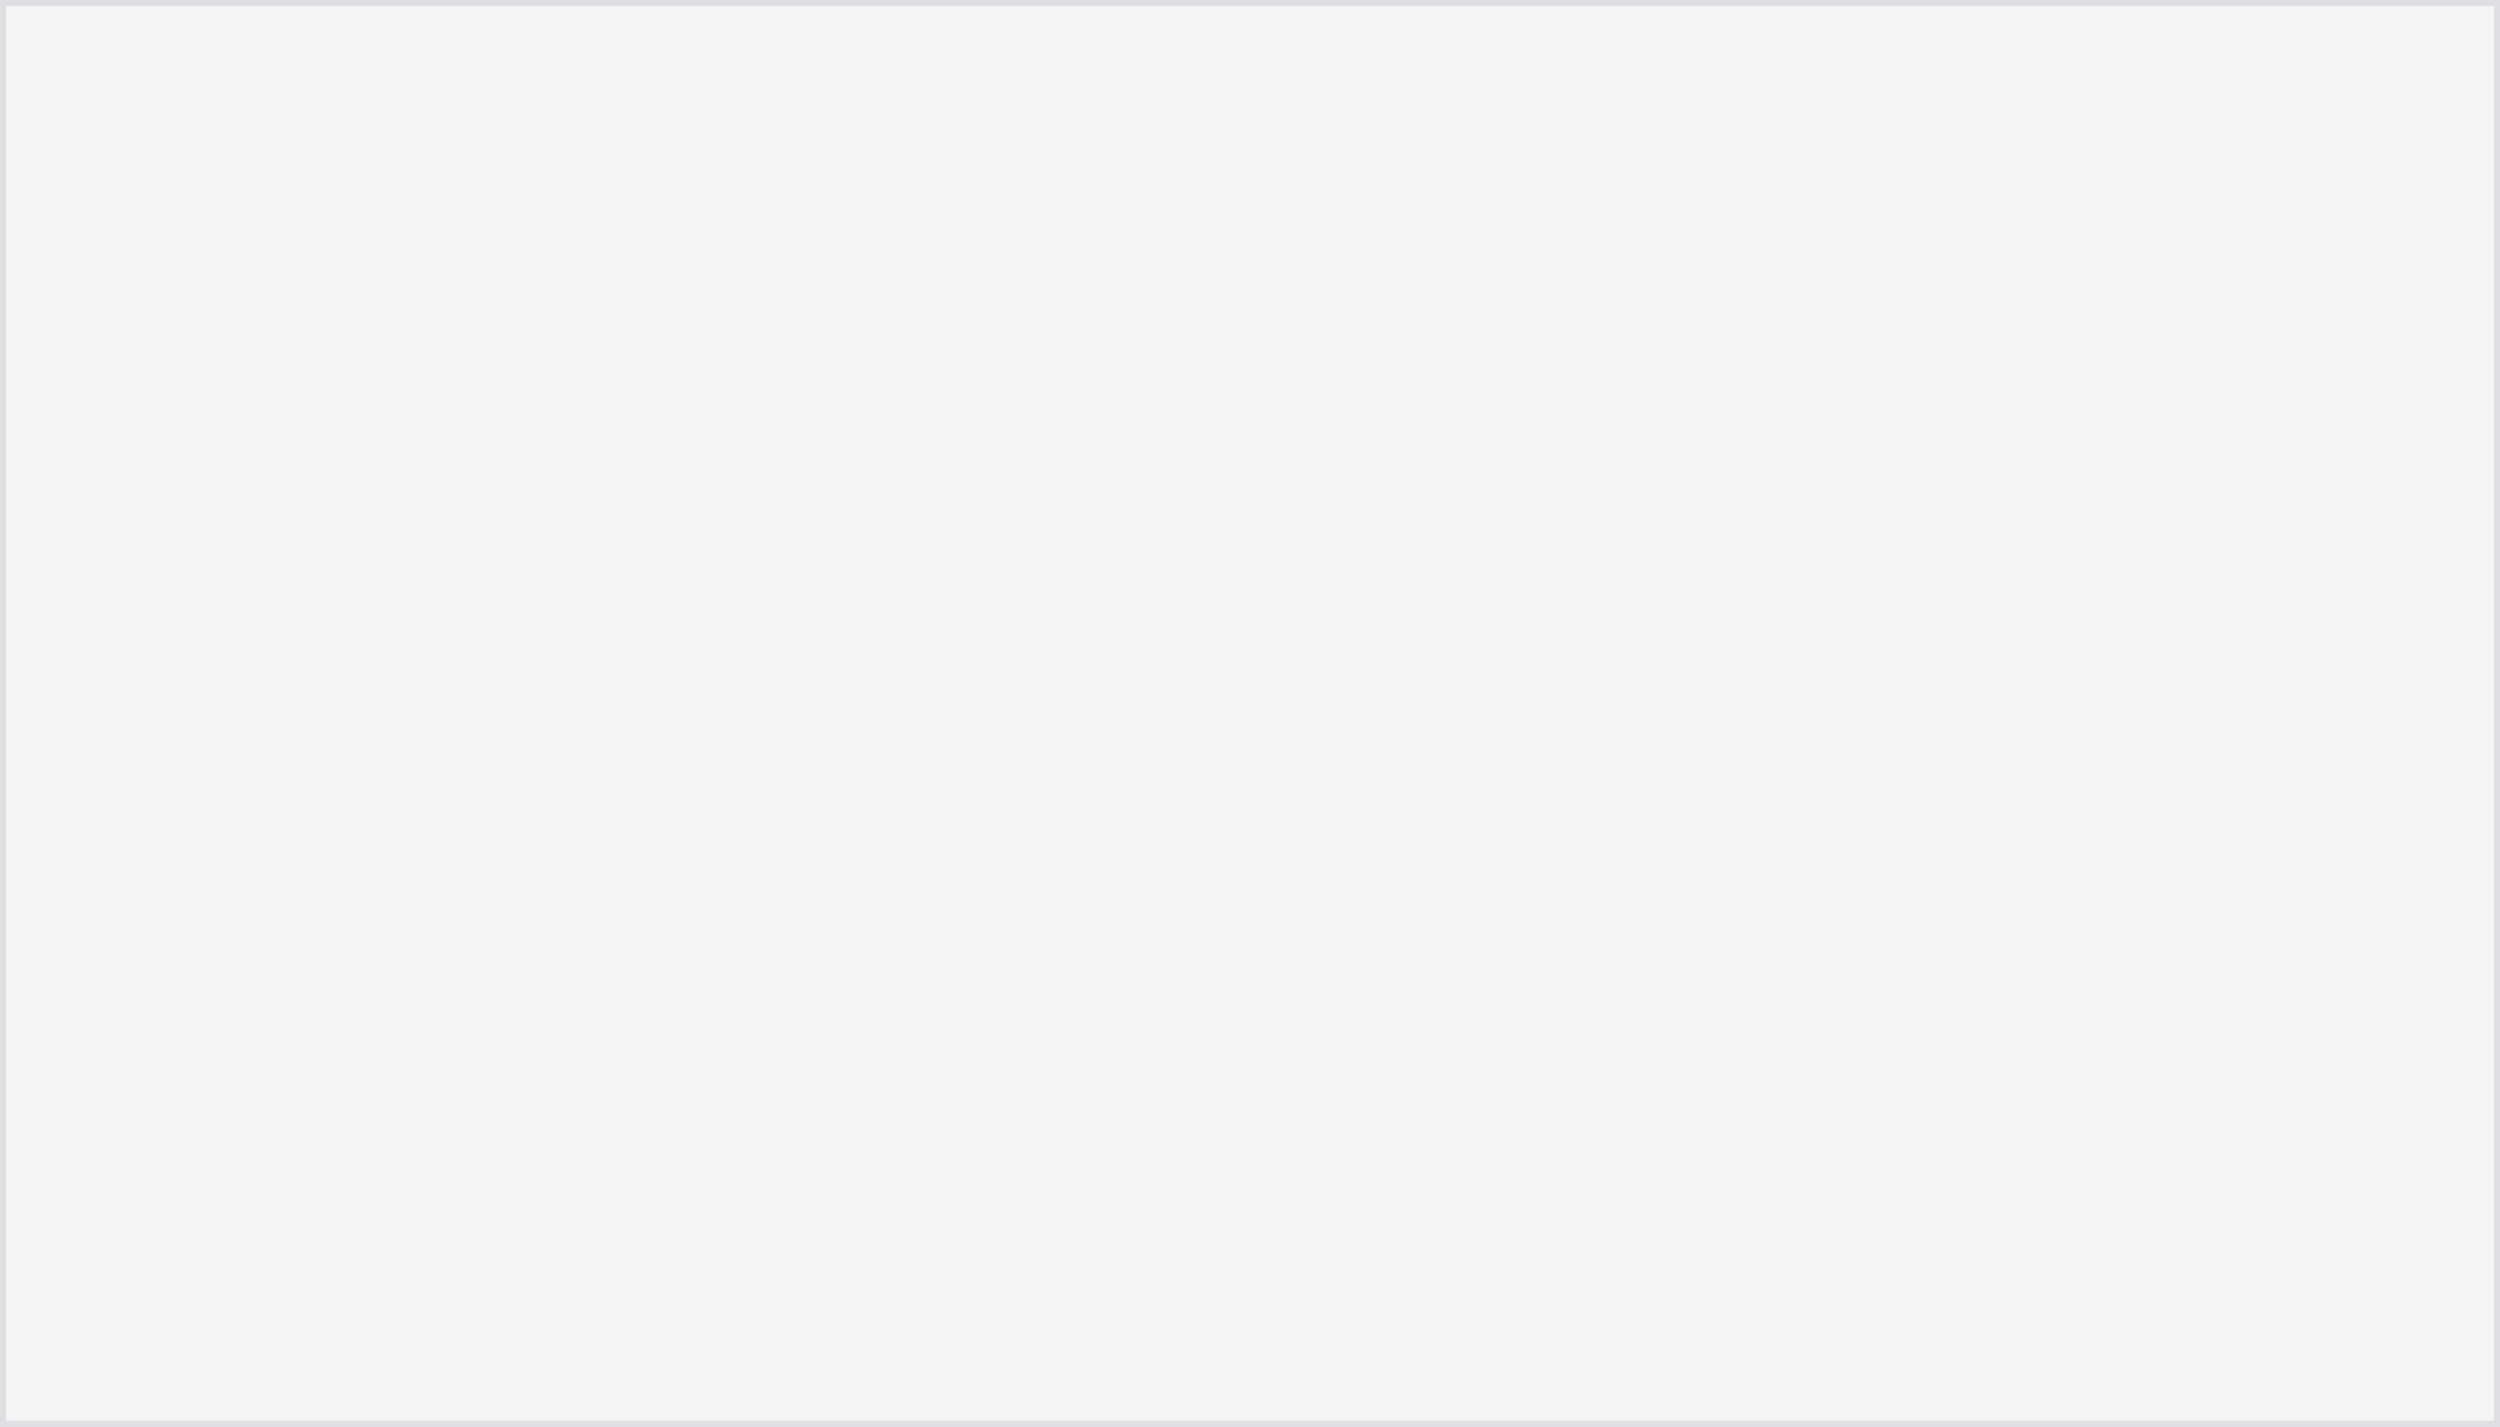
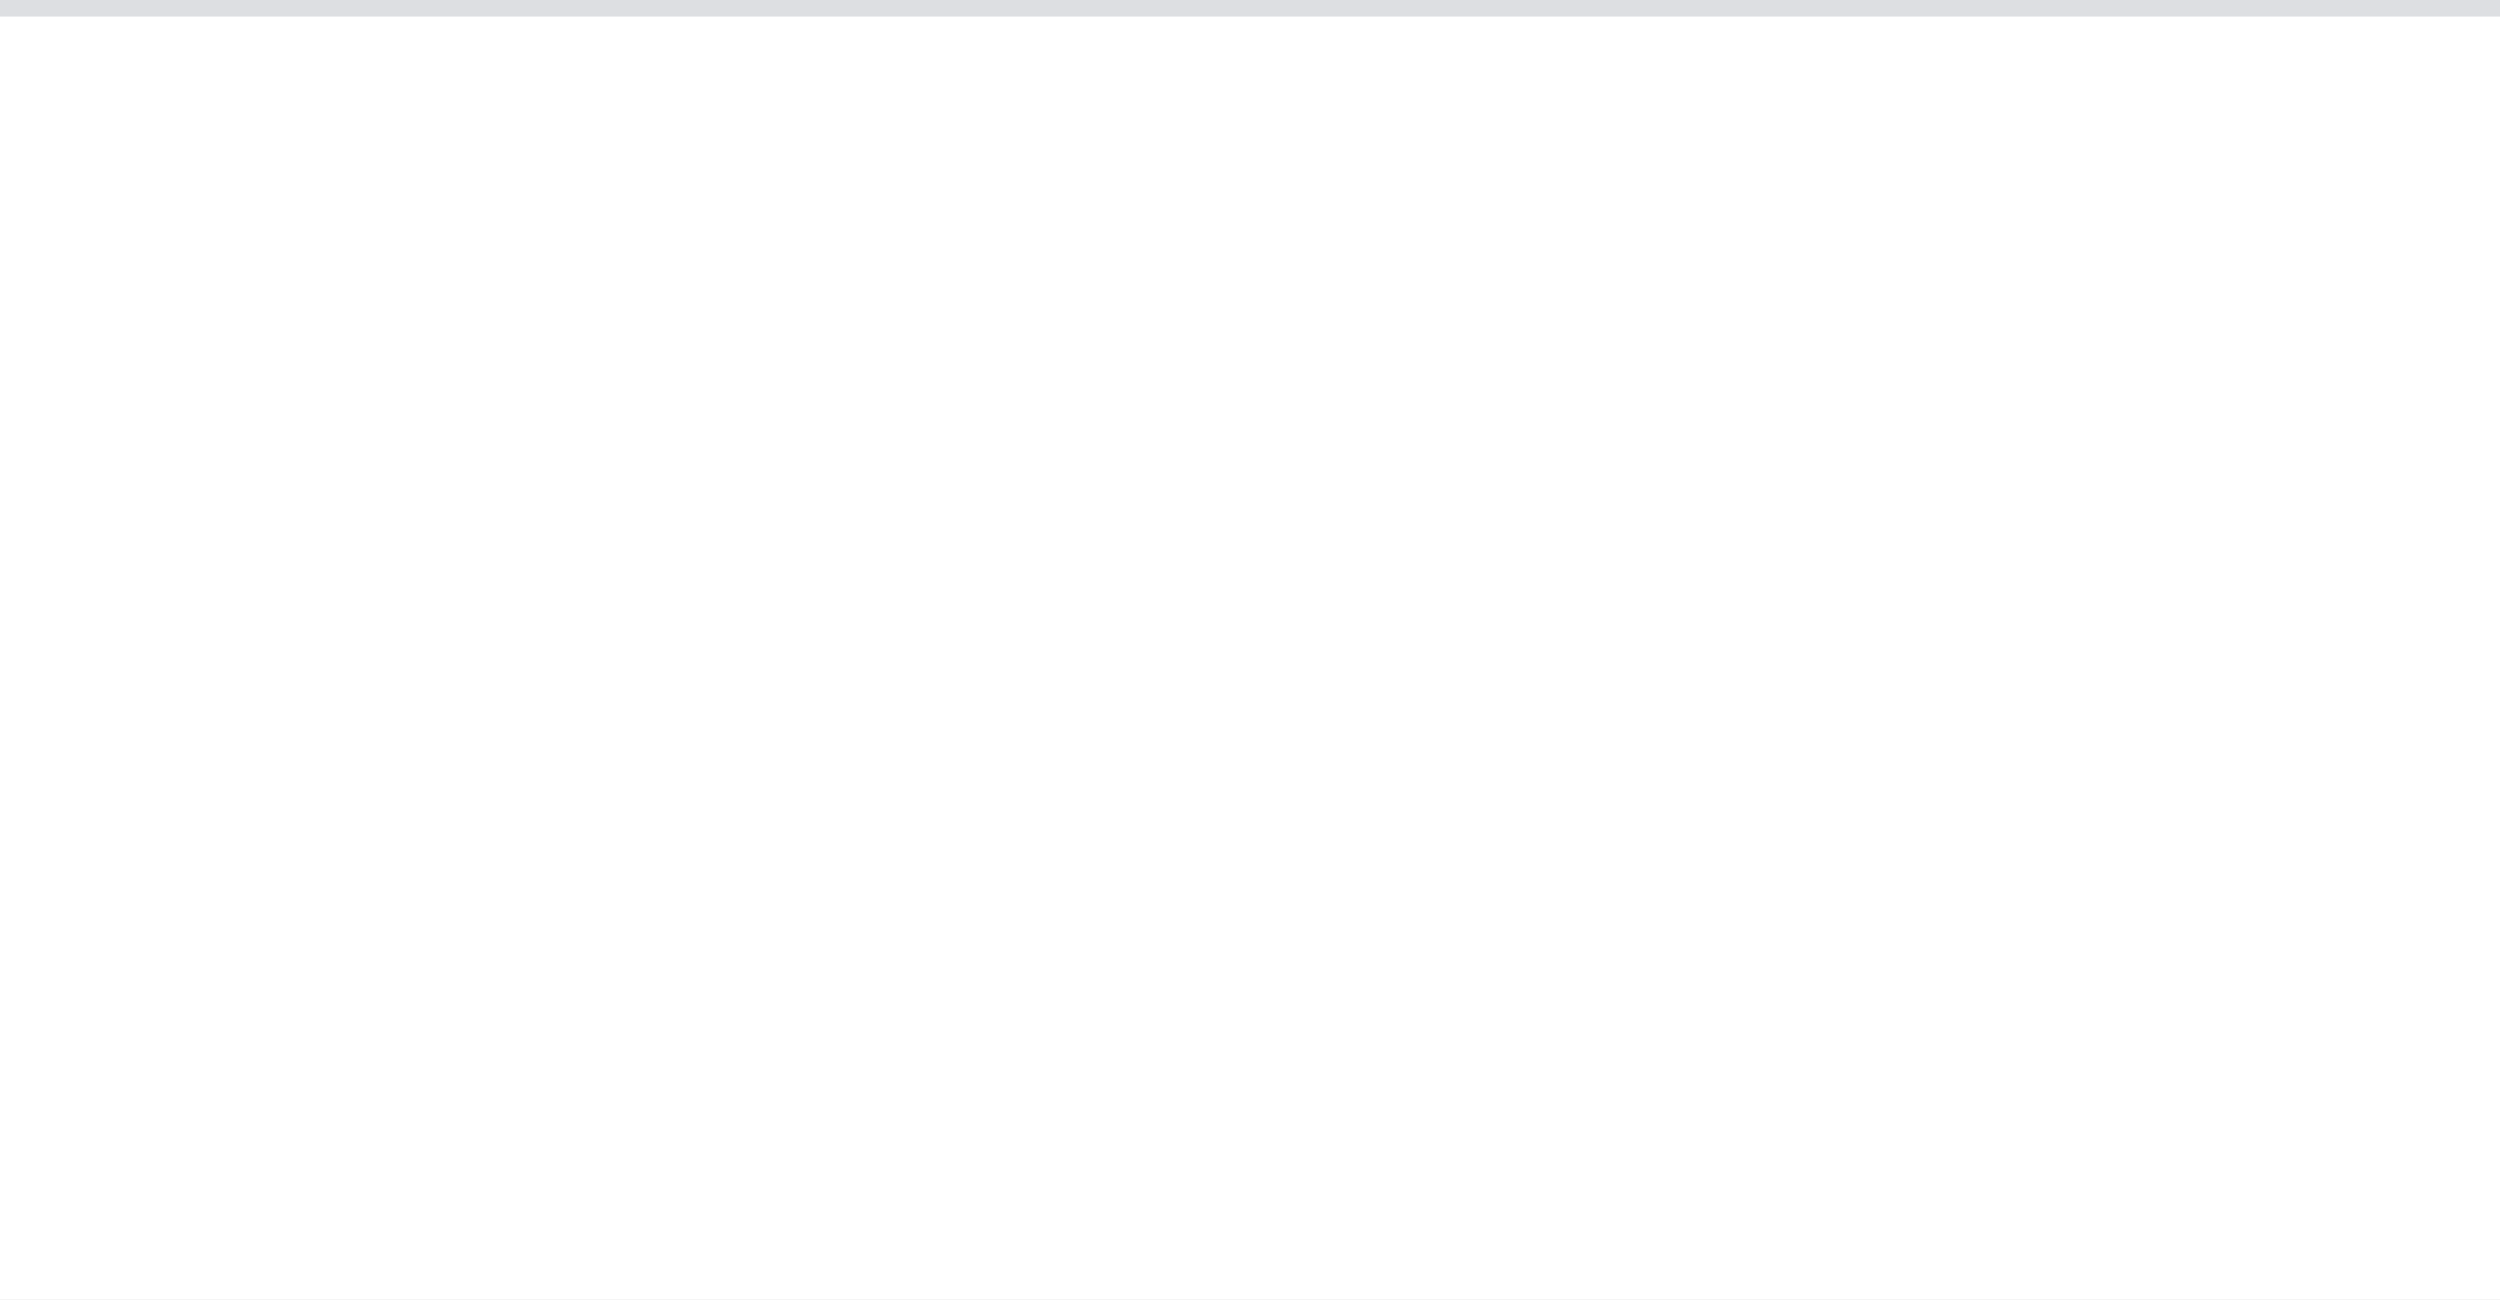
- <svg xmlns="http://www.w3.org/2000/svg" version="1.1" width="417px" height="238px">
-   <g transform="matrix(1 0 0 1 -16 -568 )">
-     <path d="M 17 569  L 432 569  L 432 805  L 17 805  L 17 569  Z " fill-rule="nonzero" fill="#f4f4f4" stroke="none" />
-     <path d="M 16.5 568.5  L 432.5 568.5  L 432.5 805.5  L 16.5 805.5  L 16.5 568.5  Z " stroke-width="1" stroke="#dadce0" fill="none" stroke-opacity="0.867" />
+ <svg xmlns="http://www.w3.org/2000/svg" version="1.1" width="152px" height="79px">
+   <g transform="matrix(1 0 0 1 -17 -257 )">
+     <path d="M 17 258  L 169 258  L 169 336  L 17 336  L 17 258  Z " fill-rule="nonzero" fill="#ffffff" stroke="none" />
+     <path d="M 17 257.5  L 169 257.5  " stroke-width="1" stroke="#dadce0" fill="none" stroke-opacity="0.867" />
  </g>
</svg>
